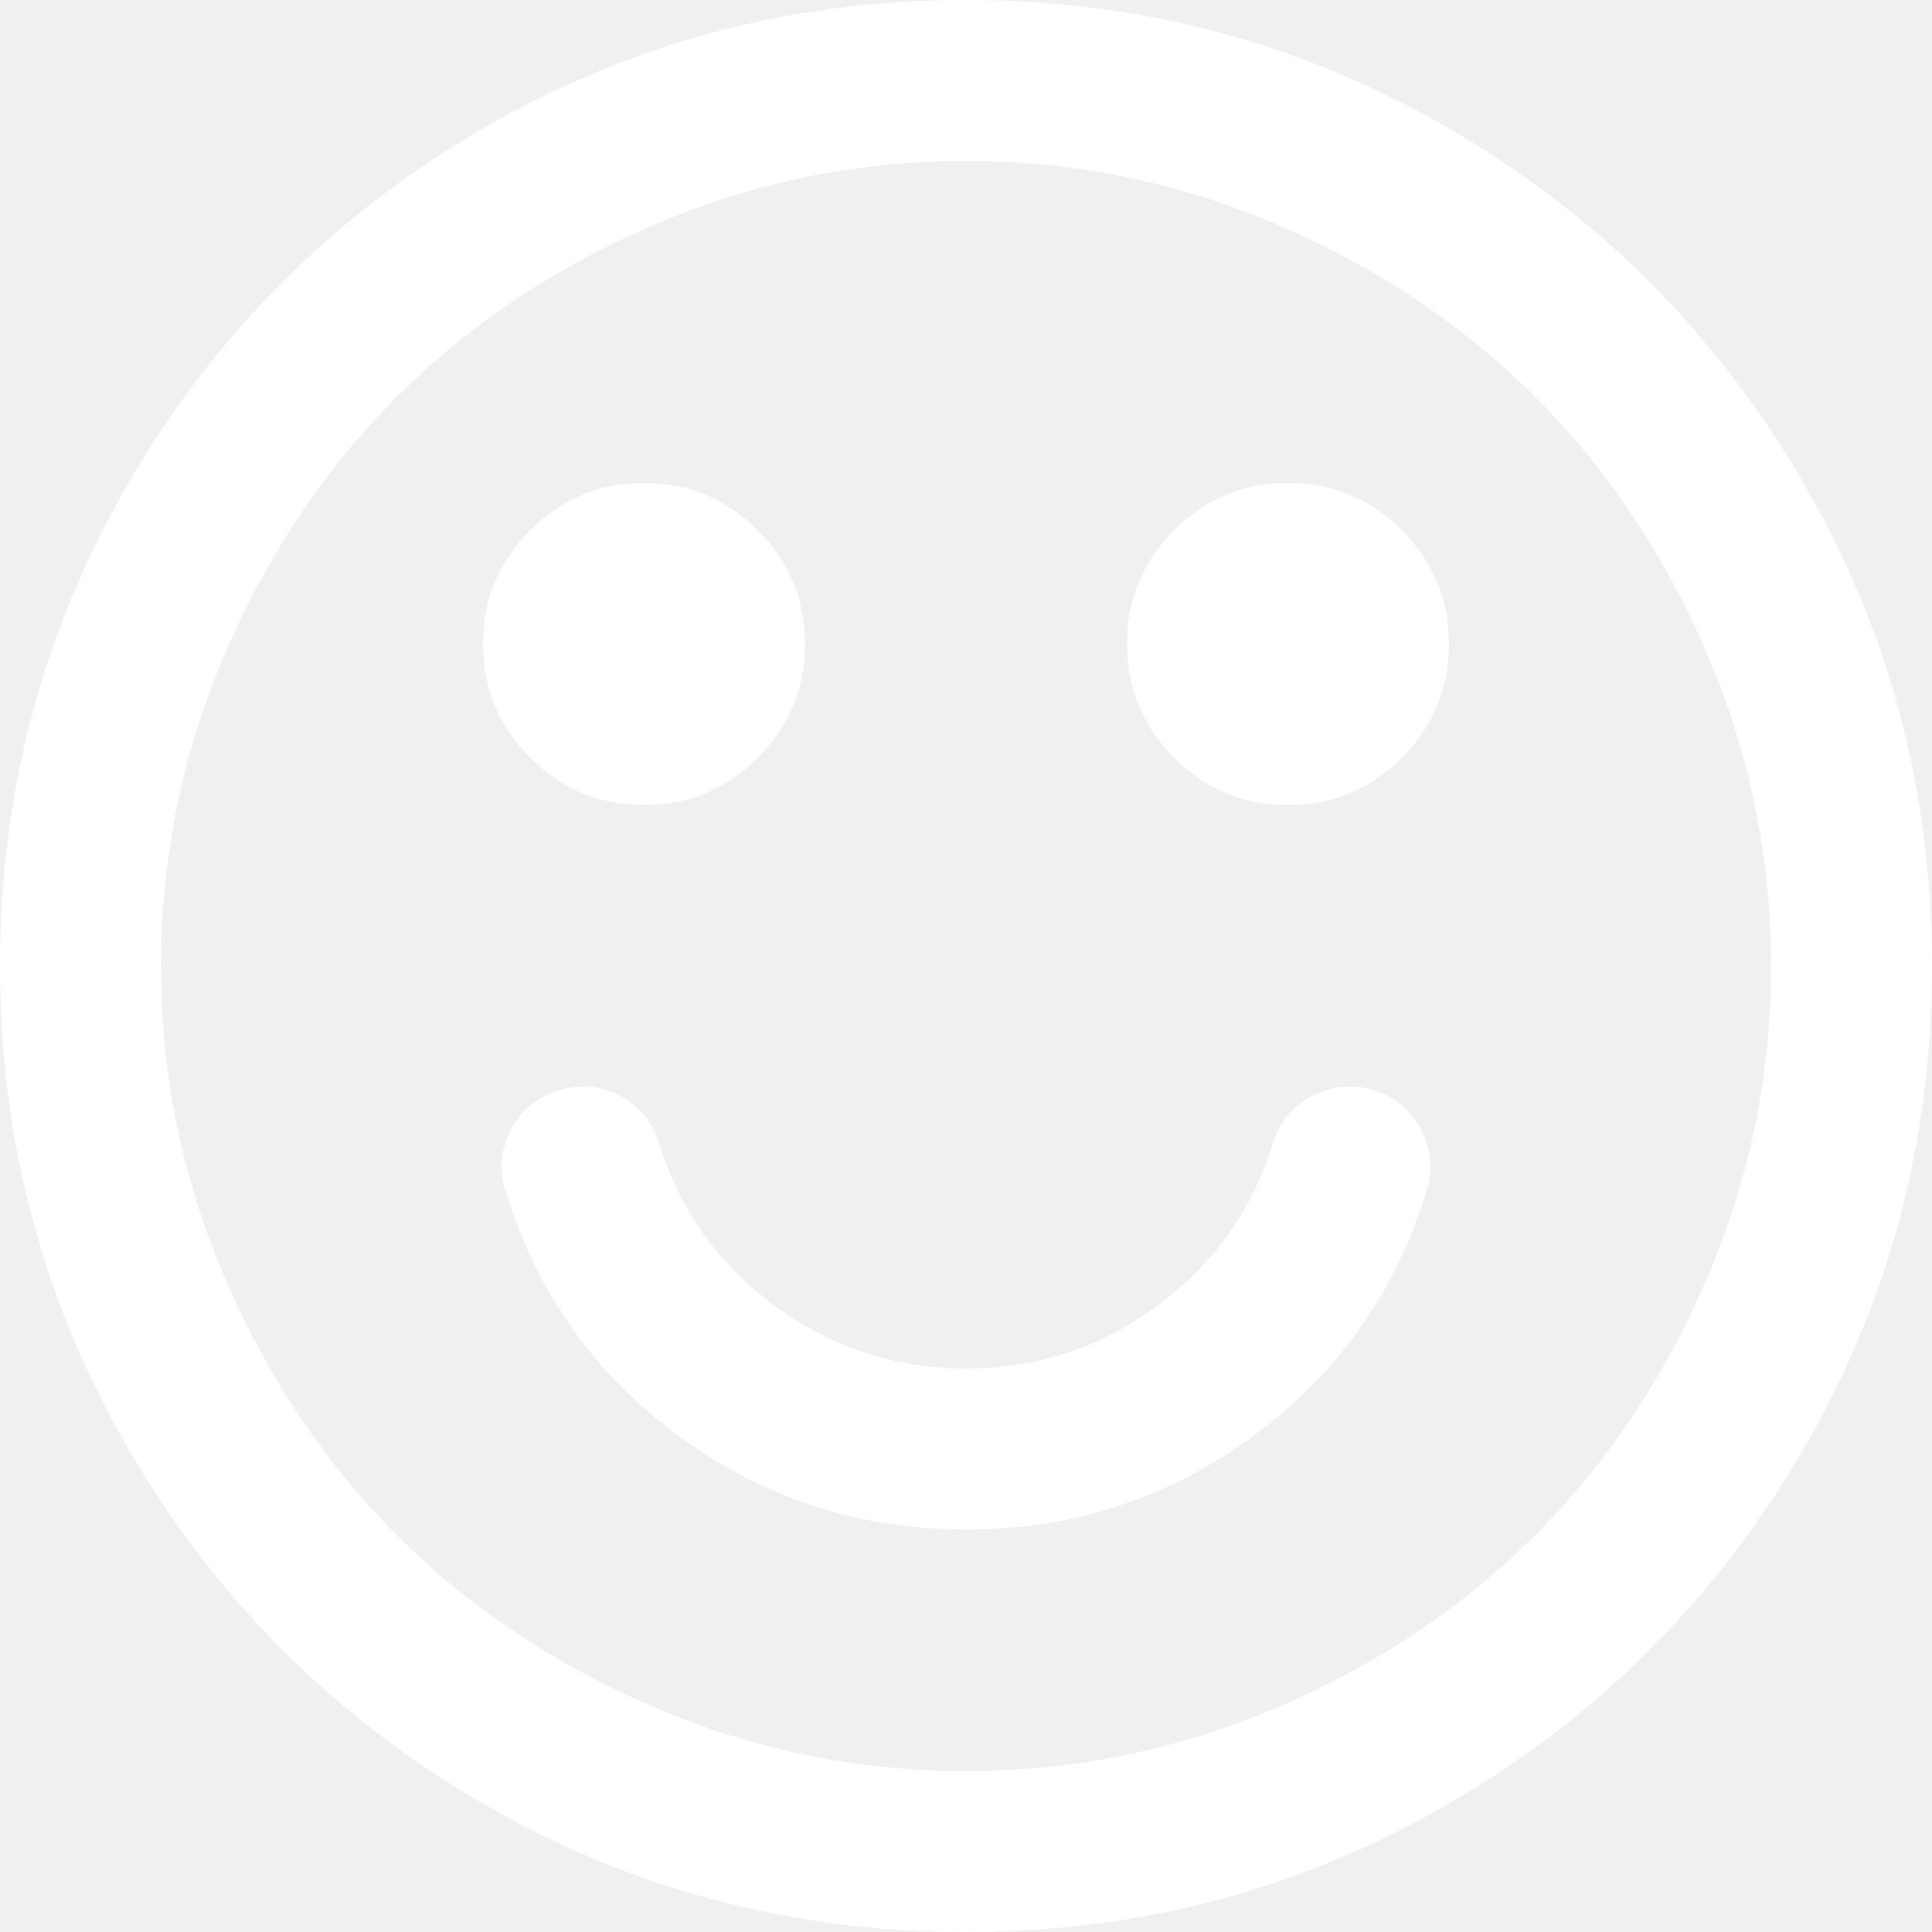
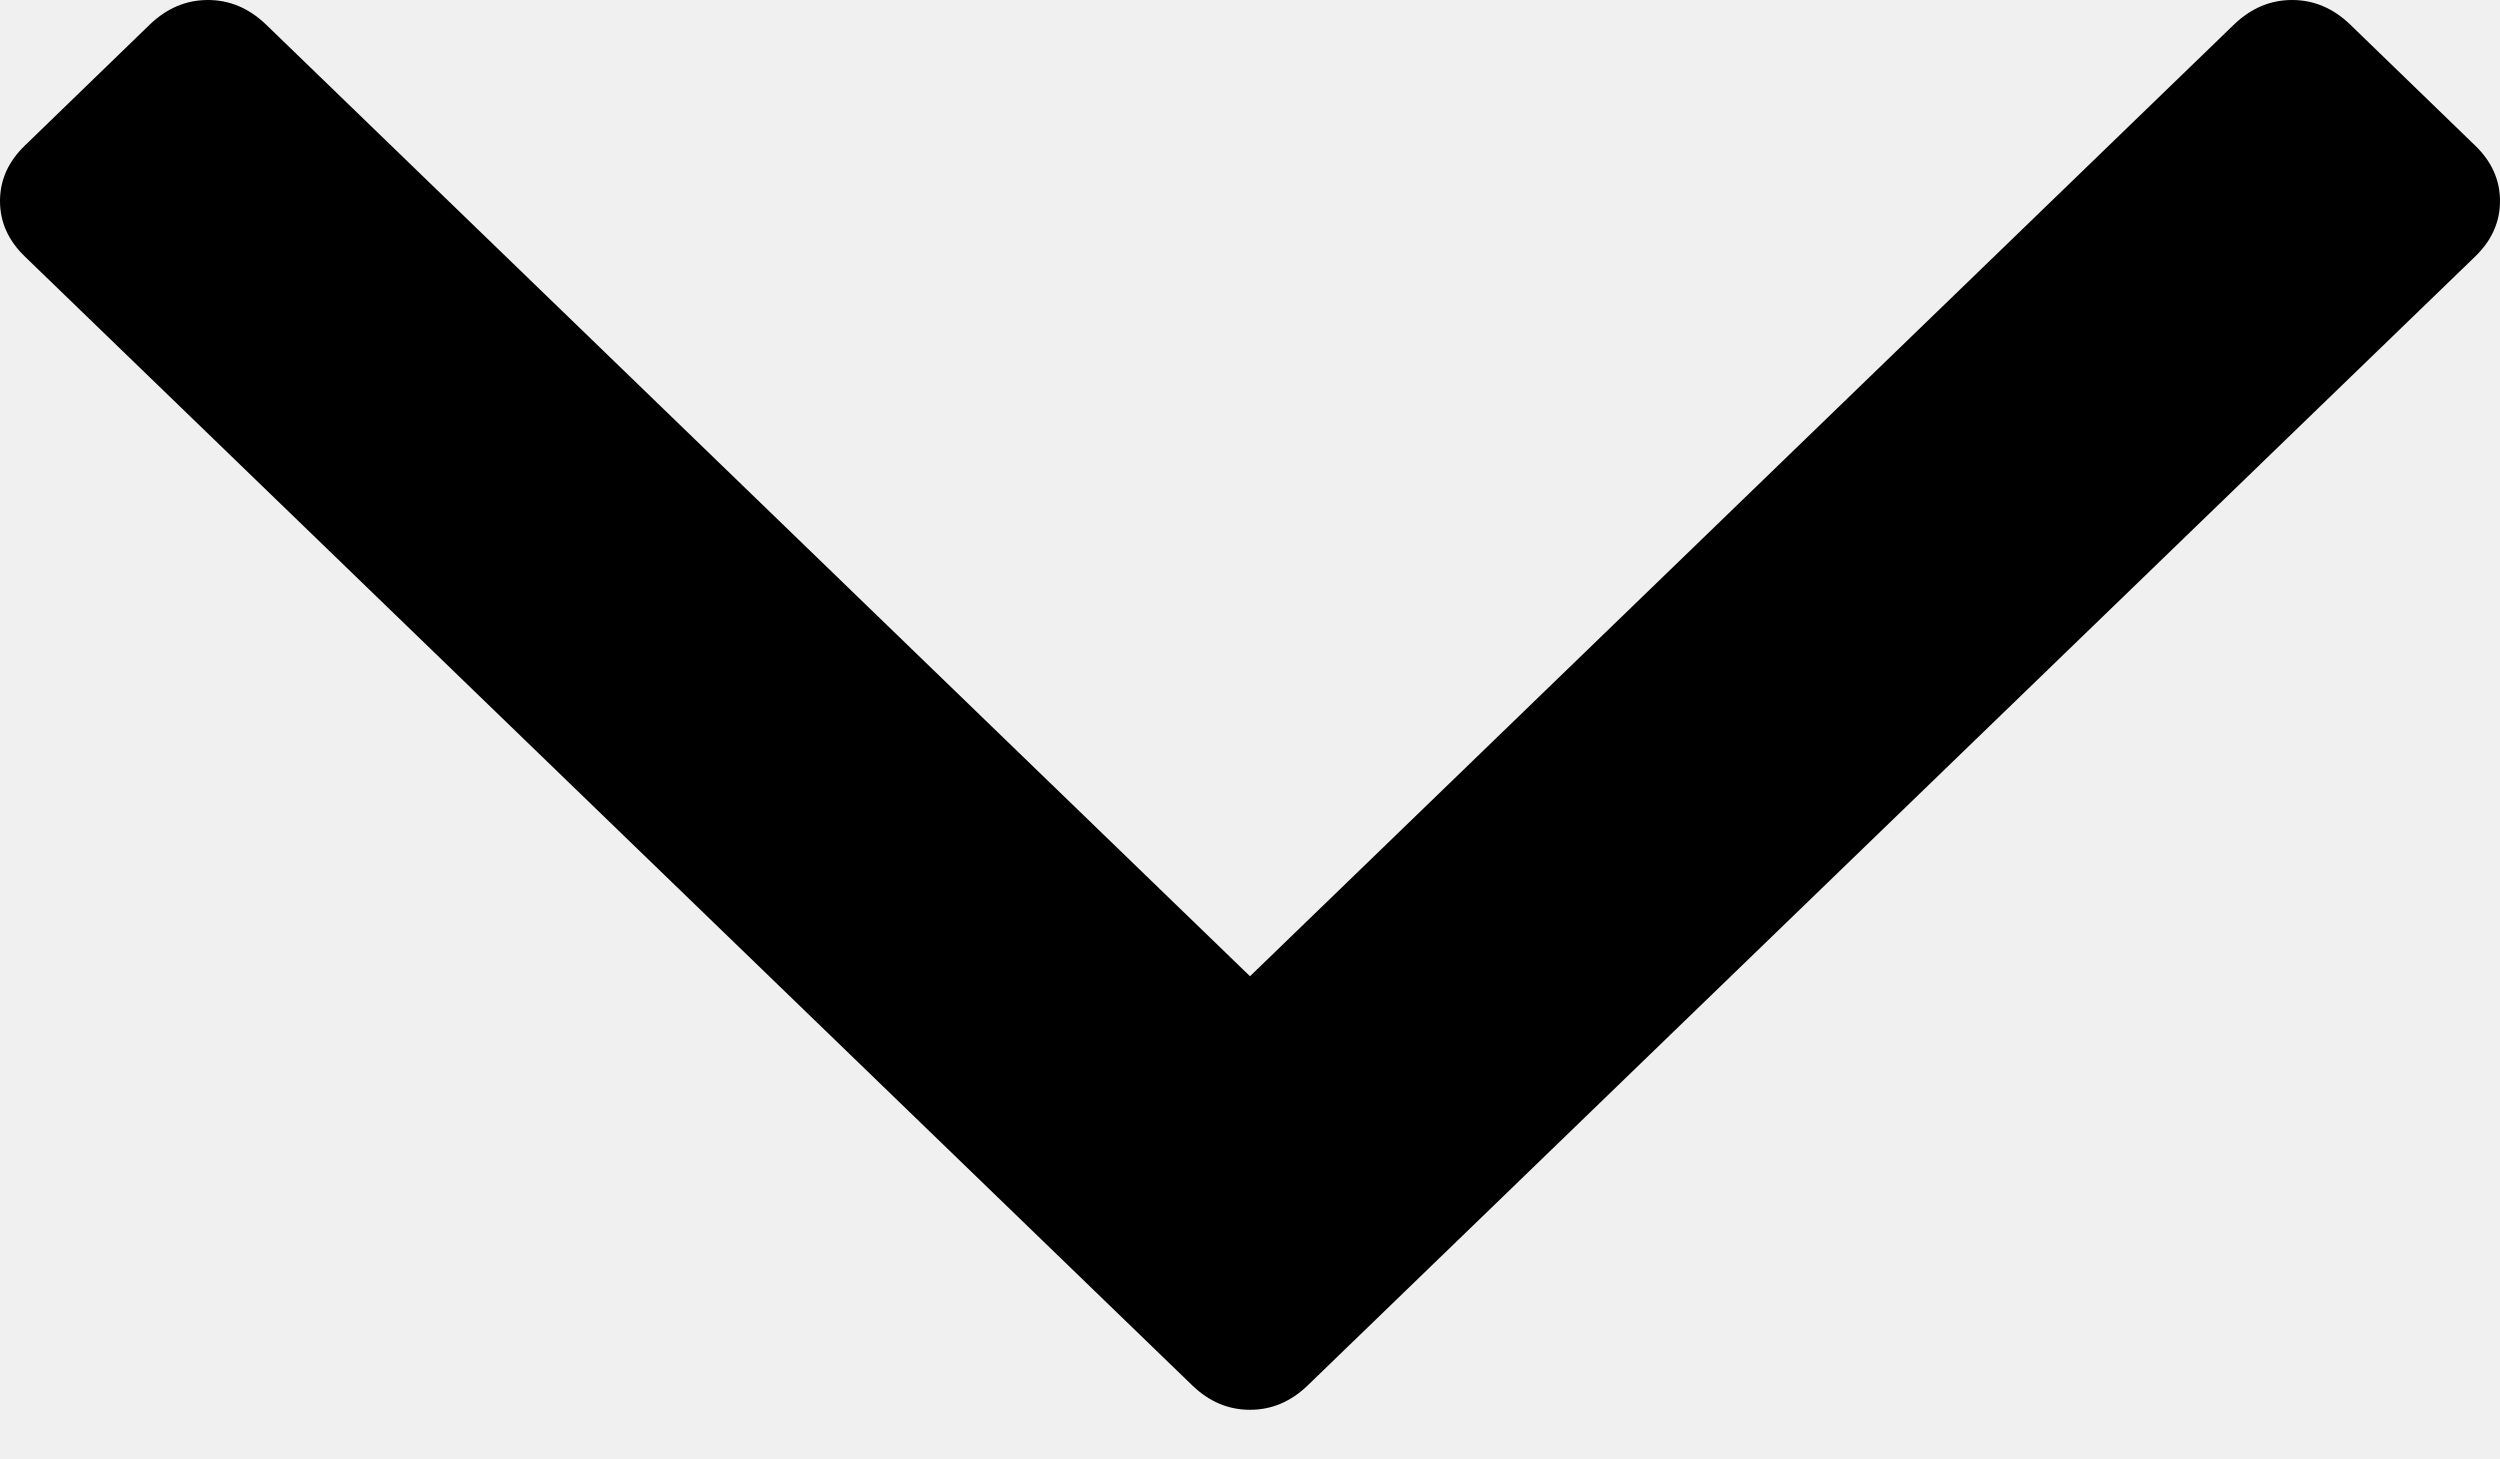
- <svg xmlns="http://www.w3.org/2000/svg" version="1.1" width="24px" height="24px">
-   <g transform="matrix(1 0 0 1 -1752 -113 )">
-     <path d="M 17.656 14.039  C 17.781 14.284  17.802 14.536  17.719 14.797  C 17.333 16.057  16.615 17.073  15.562 17.844  C 14.51 18.615  13.323 19  12 19  C 10.677 19  9.49 18.615  8.438 17.844  C 7.385 17.073  6.667 16.057  6.281 14.797  C 6.198 14.536  6.219 14.284  6.344 14.039  C 6.469 13.794  6.667 13.63  6.938 13.547  C 7.198 13.464  7.451 13.484  7.695 13.609  C 7.94 13.734  8.104 13.932  8.188 14.203  C 8.448 15.036  8.93 15.711  9.633 16.227  C 10.336 16.742  11.125 17  12 17  C 12.875 17  13.664 16.742  14.367 16.227  C 15.07 15.711  15.552 15.036  15.812 14.203  C 15.896 13.932  16.062 13.734  16.312 13.609  C 16.562 13.484  16.818 13.464  17.078 13.547  C 17.339 13.63  17.531 13.794  17.656 14.039  Z M 9.414 6.586  C 9.805 6.977  10 7.448  10 8  C 10 8.552  9.805 9.023  9.414 9.414  C 9.023 9.805  8.552 10  8 10  C 7.448 10  6.977 9.805  6.586 9.414  C 6.195 9.023  6 8.552  6 8  C 6 7.448  6.195 6.977  6.586 6.586  C 6.977 6.195  7.448 6  8 6  C 8.552 6  9.023 6.195  9.414 6.586  Z M 17.414 6.586  C 17.805 6.977  18 7.448  18 8  C 18 8.552  17.805 9.023  17.414 9.414  C 17.023 9.805  16.552 10  16 10  C 15.448 10  14.977 9.805  14.586 9.414  C 14.195 9.023  14 8.552  14 8  C 14 7.448  14.195 6.977  14.586 6.586  C 14.977 6.195  15.448 6  16 6  C 16.552 6  17.023 6.195  17.414 6.586  Z M 21.203 15.883  C 21.734 14.648  22 13.354  22 12  C 22 10.646  21.734 9.352  21.203 8.117  C 20.672 6.883  19.961 5.82  19.07 4.93  C 18.18 4.039  17.117 3.328  15.883 2.797  C 14.648 2.266  13.354 2  12 2  C 10.646 2  9.352 2.266  8.117 2.797  C 6.883 3.328  5.82 4.039  4.93 4.93  C 4.039 5.82  3.328 6.883  2.797 8.117  C 2.266 9.352  2 10.646  2 12  C 2 13.354  2.266 14.648  2.797 15.883  C 3.328 17.117  4.039 18.18  4.93 19.07  C 5.82 19.961  6.883 20.672  8.117 21.203  C 9.352 21.734  10.646 22  12 22  C 13.354 22  14.648 21.734  15.883 21.203  C 17.117 20.672  18.18 19.961  19.07 19.07  C 19.961 18.18  20.672 17.117  21.203 15.883  Z M 22.391 5.977  C 23.464 7.815  24 9.823  24 12  C 24 14.177  23.464 16.185  22.391 18.023  C 21.318 19.862  19.862 21.318  18.023 22.391  C 16.185 23.464  14.177 24  12 24  C 9.823 24  7.815 23.464  5.977 22.391  C 4.138 21.318  2.682 19.862  1.609 18.023  C 0.536 16.185  0 14.177  0 12  C 0 9.823  0.536 7.815  1.609 5.977  C 2.682 4.138  4.138 2.682  5.977 1.609  C 7.815 0.536  9.823 0  12 0  C 14.177 0  16.185 0.536  18.023 1.609  C 19.862 2.682  21.318 4.138  22.391 5.977  Z " fill-rule="nonzero" fill="#ffffff" stroke="none" transform="matrix(1 0 0 1 1752 113 )" />
+ <svg xmlns="http://www.w3.org/2000/svg" version="1.1" width="12px" height="7px">
+   <g transform="matrix(1 0 0 1 -186 -224 )">
+     <path d="M 11.88 0.698  C 11.96 0.775  12 0.864  12 0.965  C 12 1.066  11.96 1.155  11.88 1.232  L 6.277 6.65  C 6.196 6.728  6.104 6.767  6 6.767  C 5.896 6.767  5.804 6.728  5.723 6.65  L 0.12 1.232  C 0.04 1.155  0 1.066  0 0.965  C 0 0.864  0.04 0.775  0.12 0.698  L 0.721 0.116  C 0.802 0.039  0.894 0  0.998 0  C 1.102 0  1.194 0.039  1.275 0.116  L 6 4.686  L 10.725 0.116  C 10.806 0.039  10.898 0  11.002 0  C 11.106 0  11.198 0.039  11.279 0.116  L 11.88 0.698  Z " fill-rule="nonzero" fill="#000000" stroke="none" transform="matrix(1 0 0 1 186 224 )" />
  </g>
</svg>
